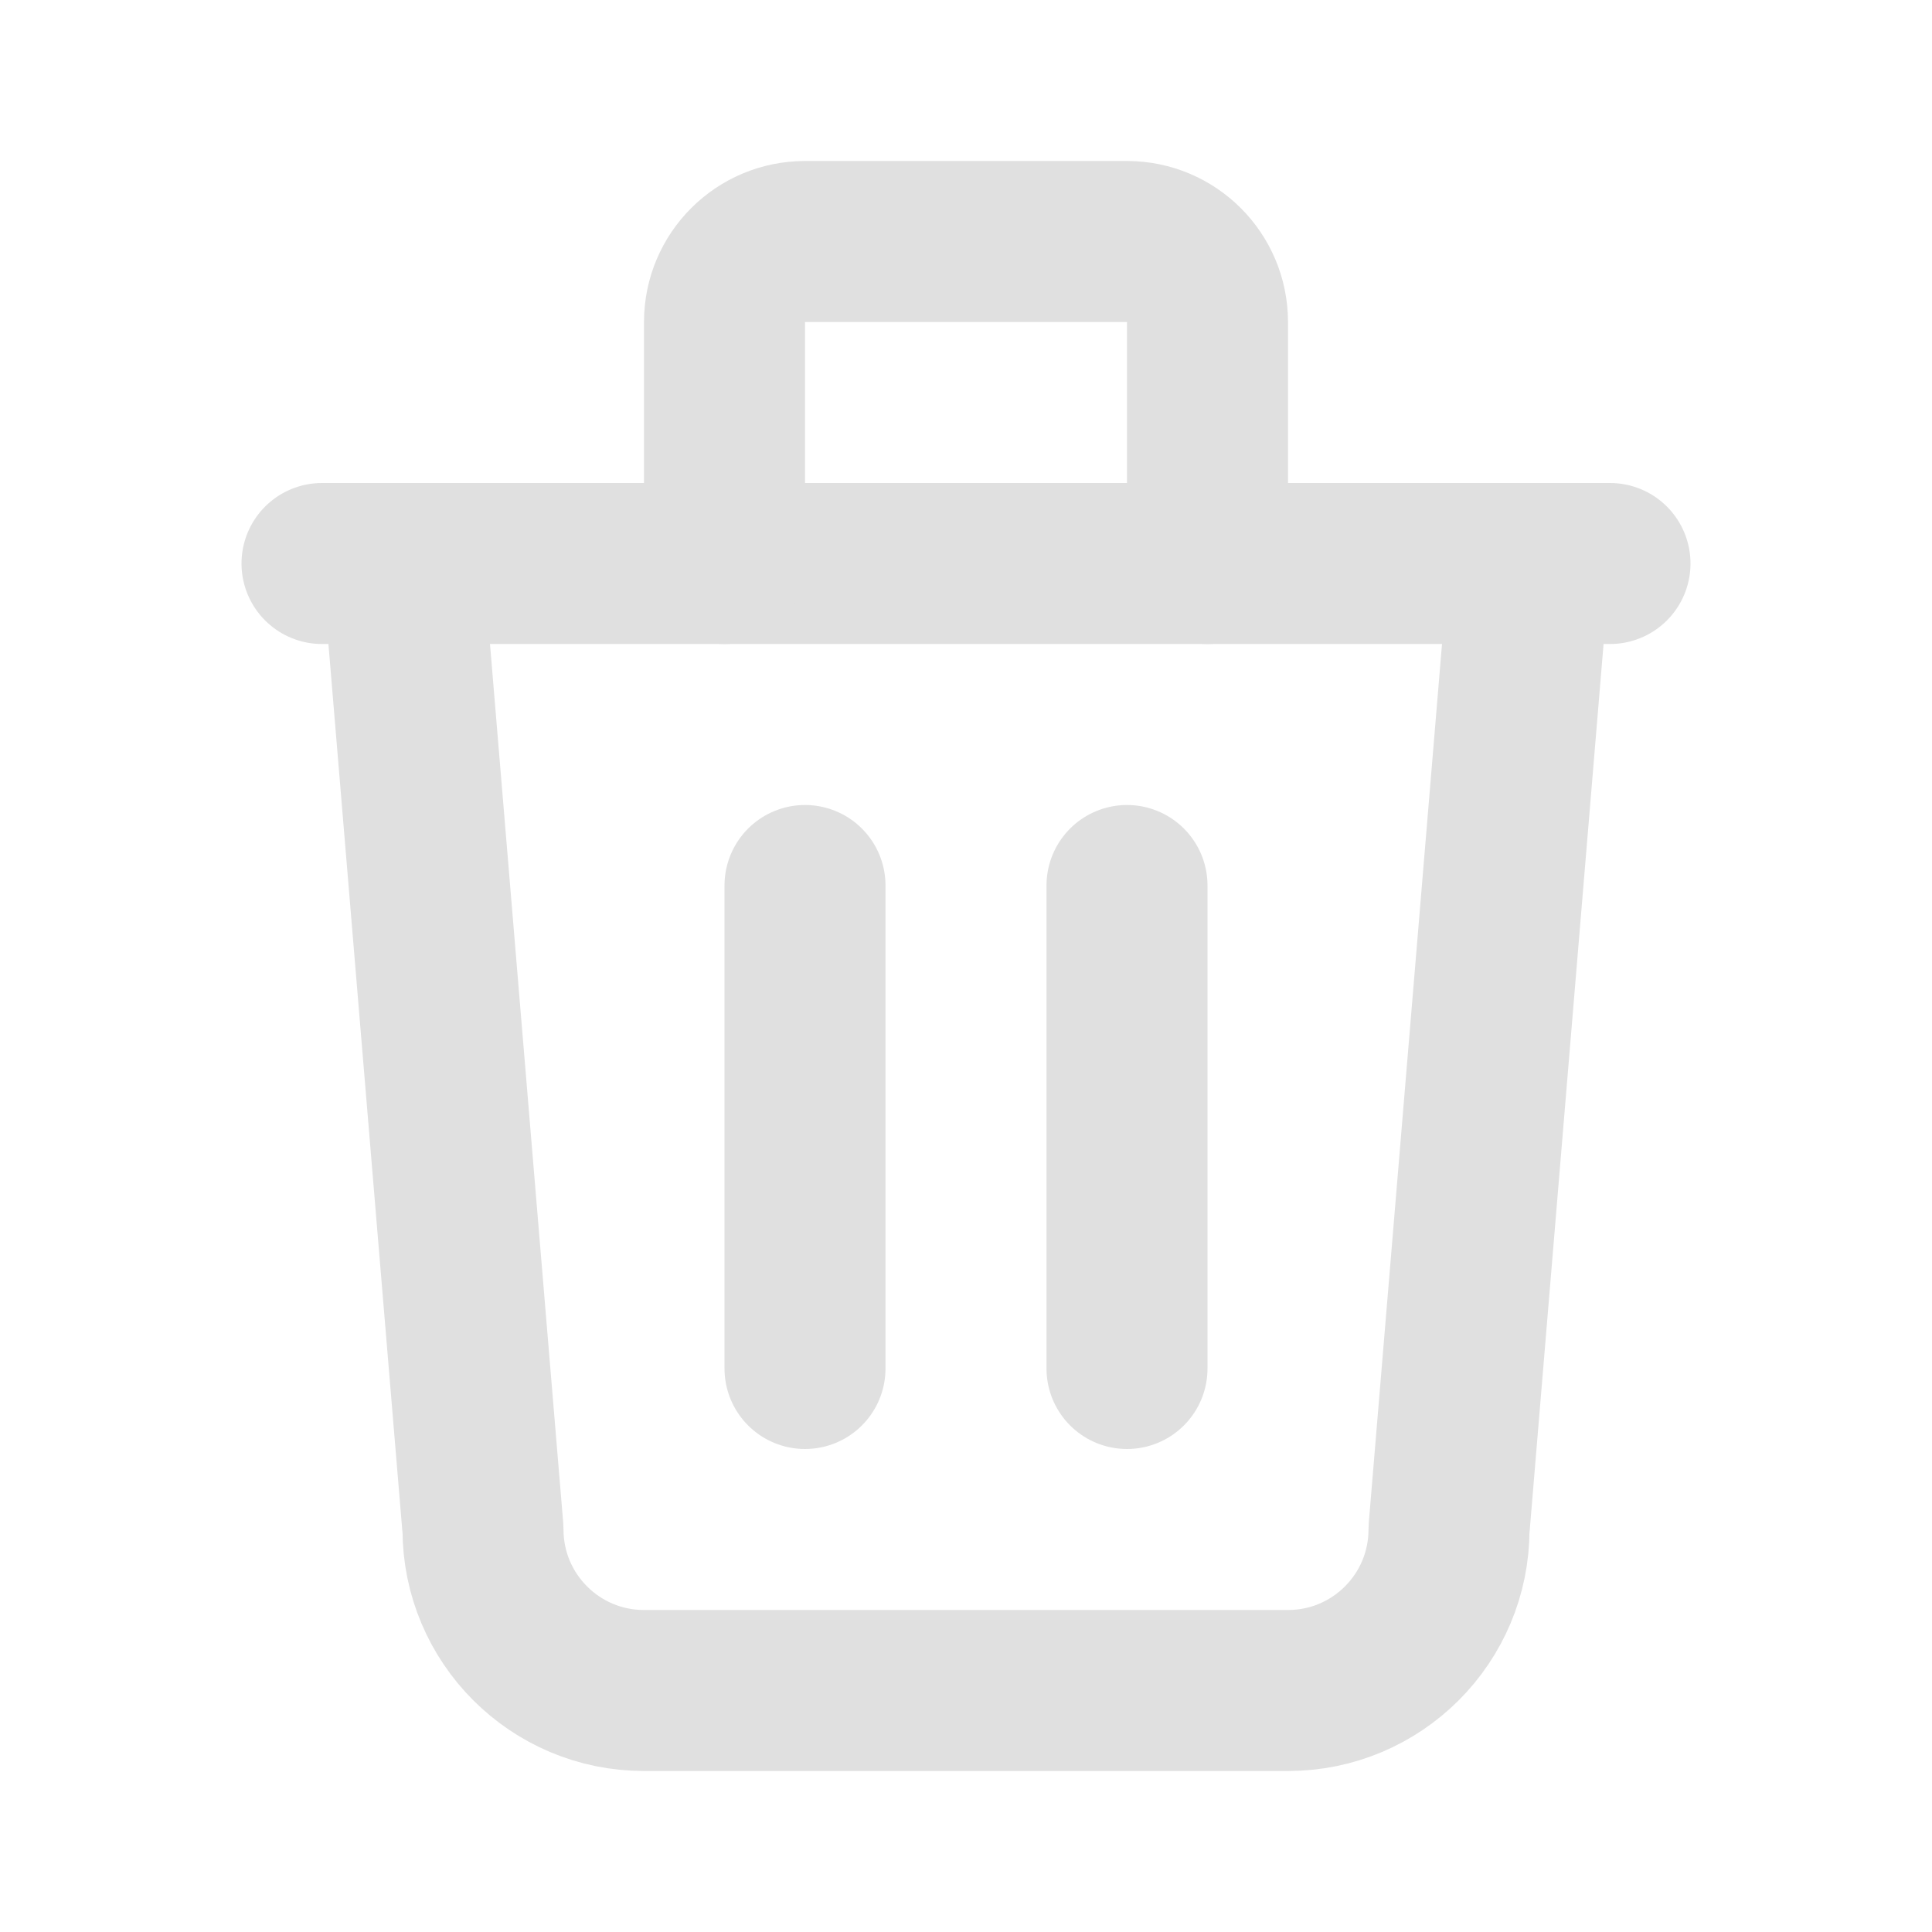
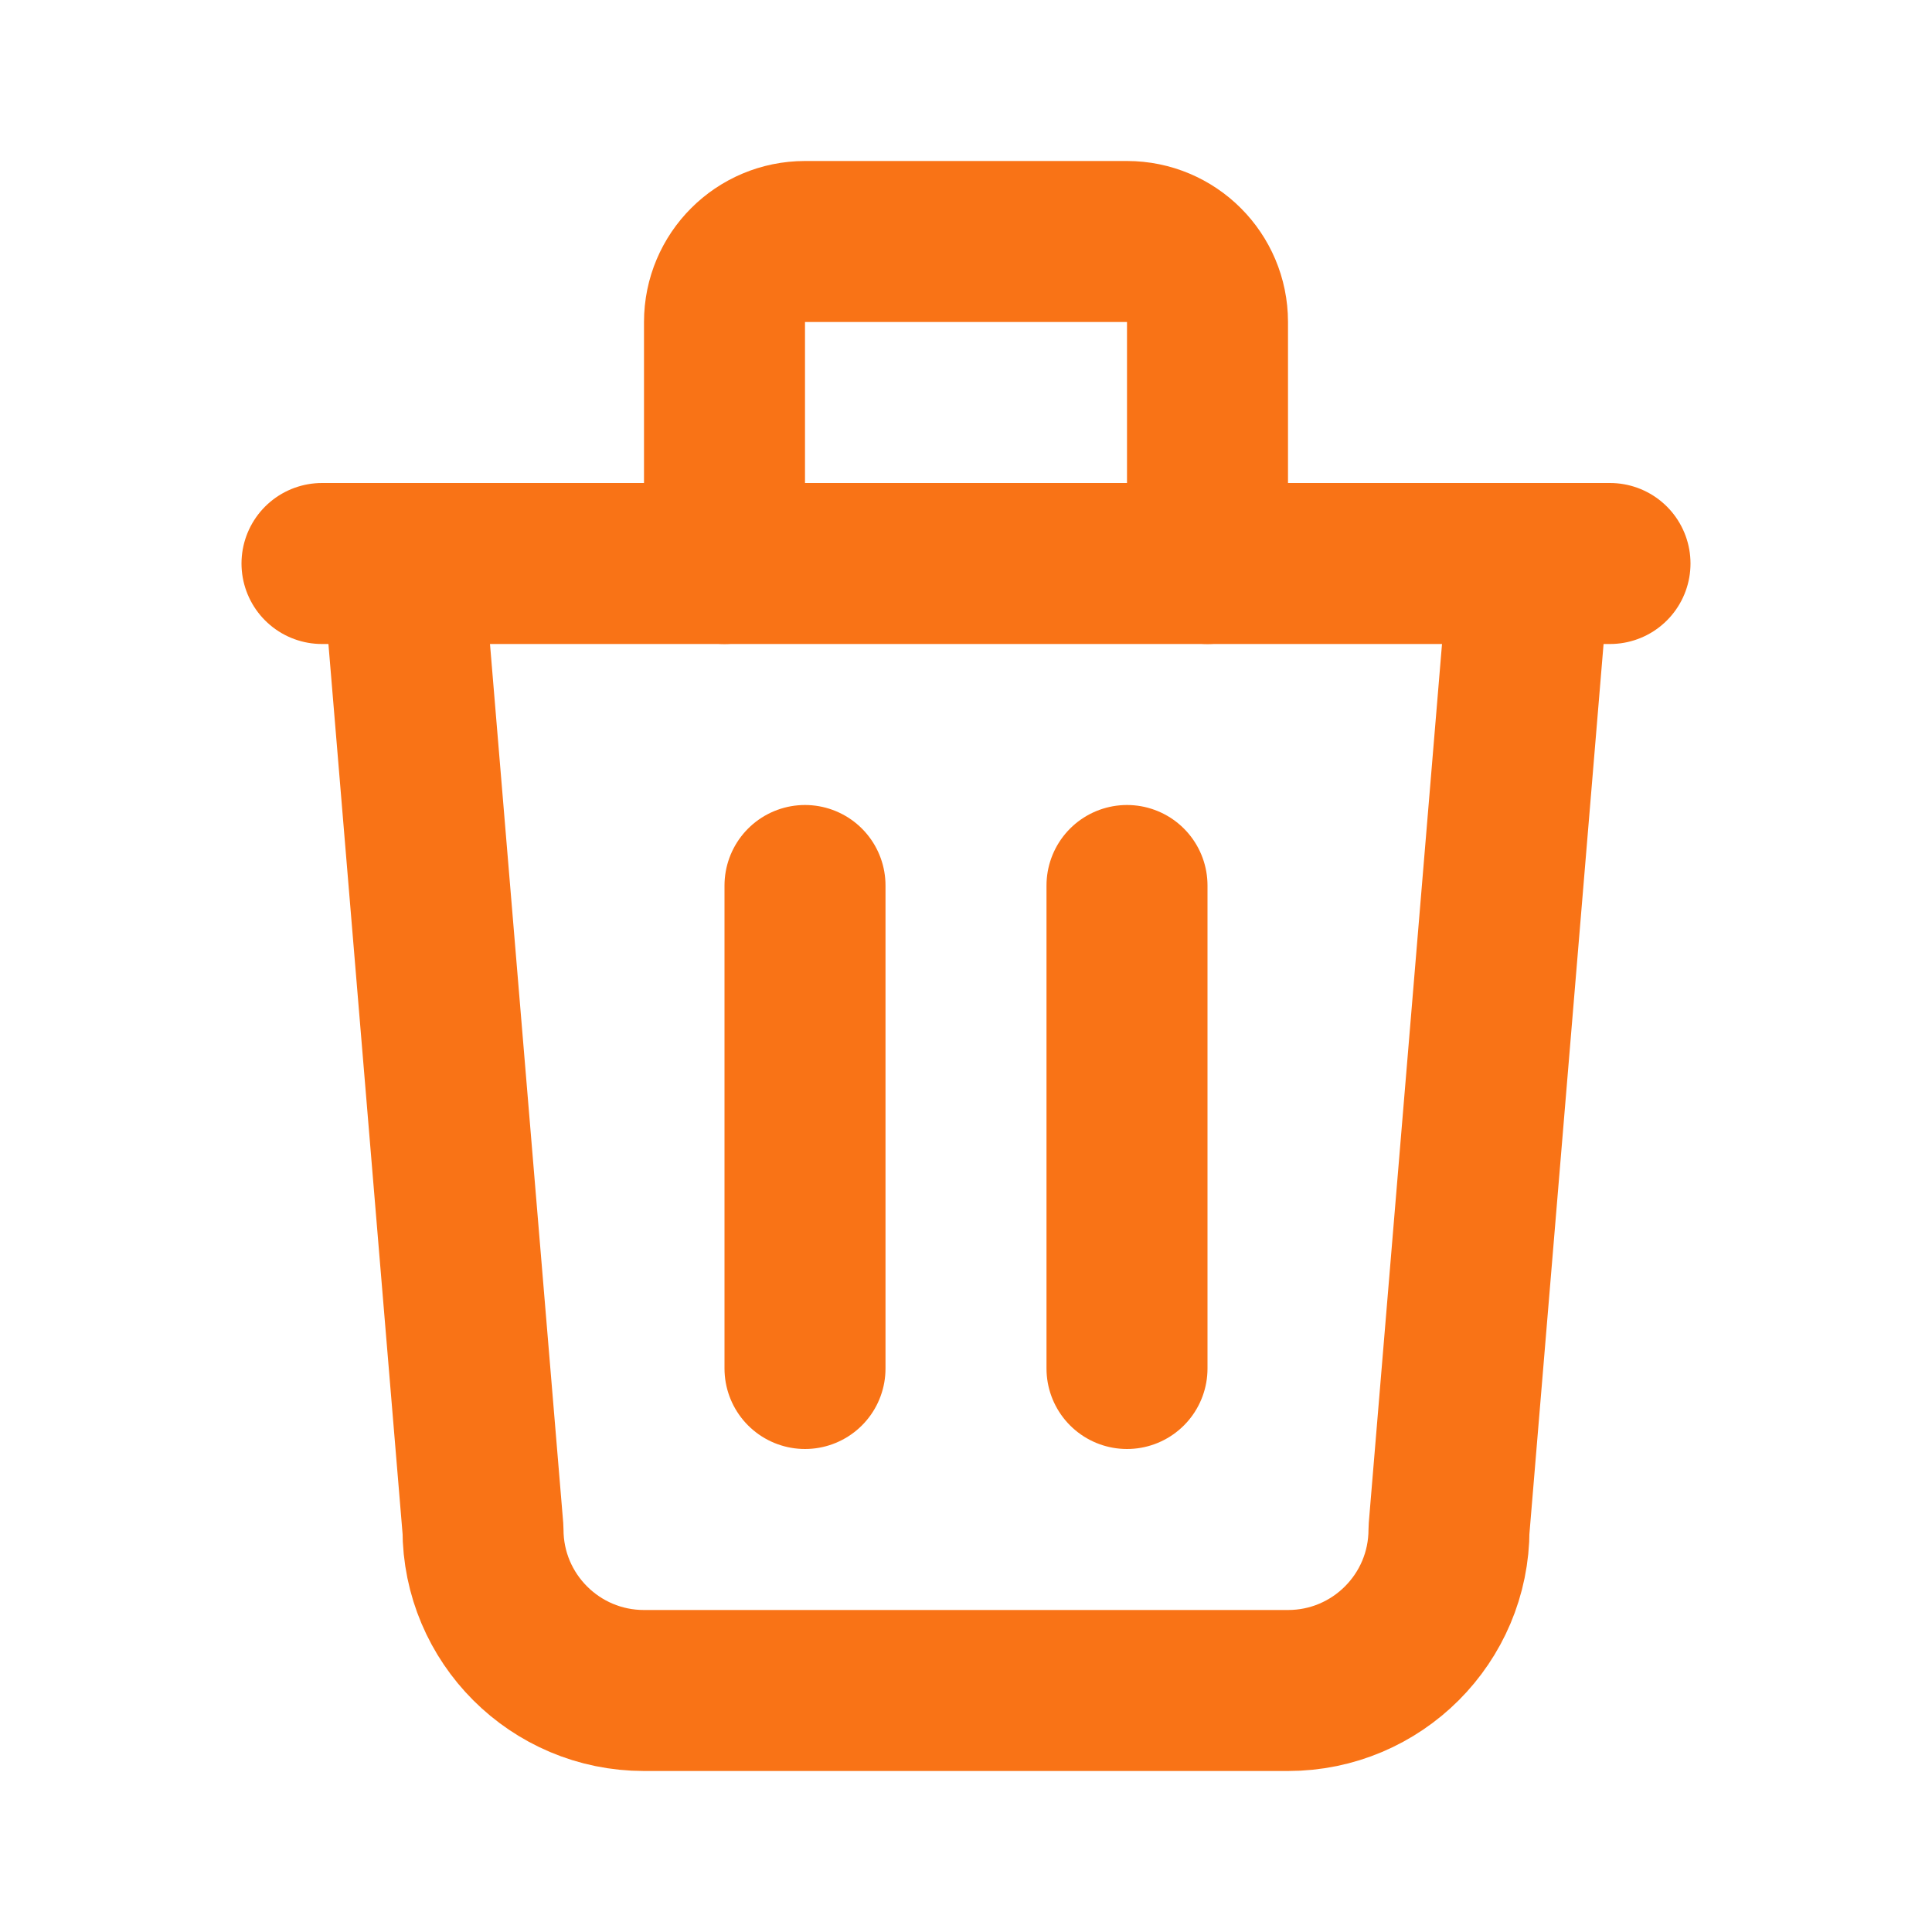
- <svg xmlns="http://www.w3.org/2000/svg" width="24" height="24" viewBox="0 0 24 24" fill="none" stroke="#e0e0e0" stroke-width="2" stroke-linecap="round" stroke-linejoin="round" class="icon icon-tabler icons-tabler-outline icon-tabler-trash">
+ <svg xmlns="http://www.w3.org/2000/svg" width="24" height="24" viewBox="0 0 24 24" fill="none" stroke="#f97316" stroke-width="2" stroke-linecap="round" stroke-linejoin="round" class="icon icon-tabler icons-tabler-outline icon-tabler-trash">
  <path stroke="none" d="M0 0h24v24H0z" fill="none" />
  <path d="M4 7l16 0" />
  <path d="M10 11l0 6" />
  <path d="M14 11l0 6" />
  <path d="M5 7l1 12a2 2 0 0 0 2 2h8a2 2 0 0 0 2 -2l1 -12" />
  <path d="M9 7v-3a1 1 0 0 1 1 -1h4a1 1 0 0 1 1 1v3" />
</svg>
